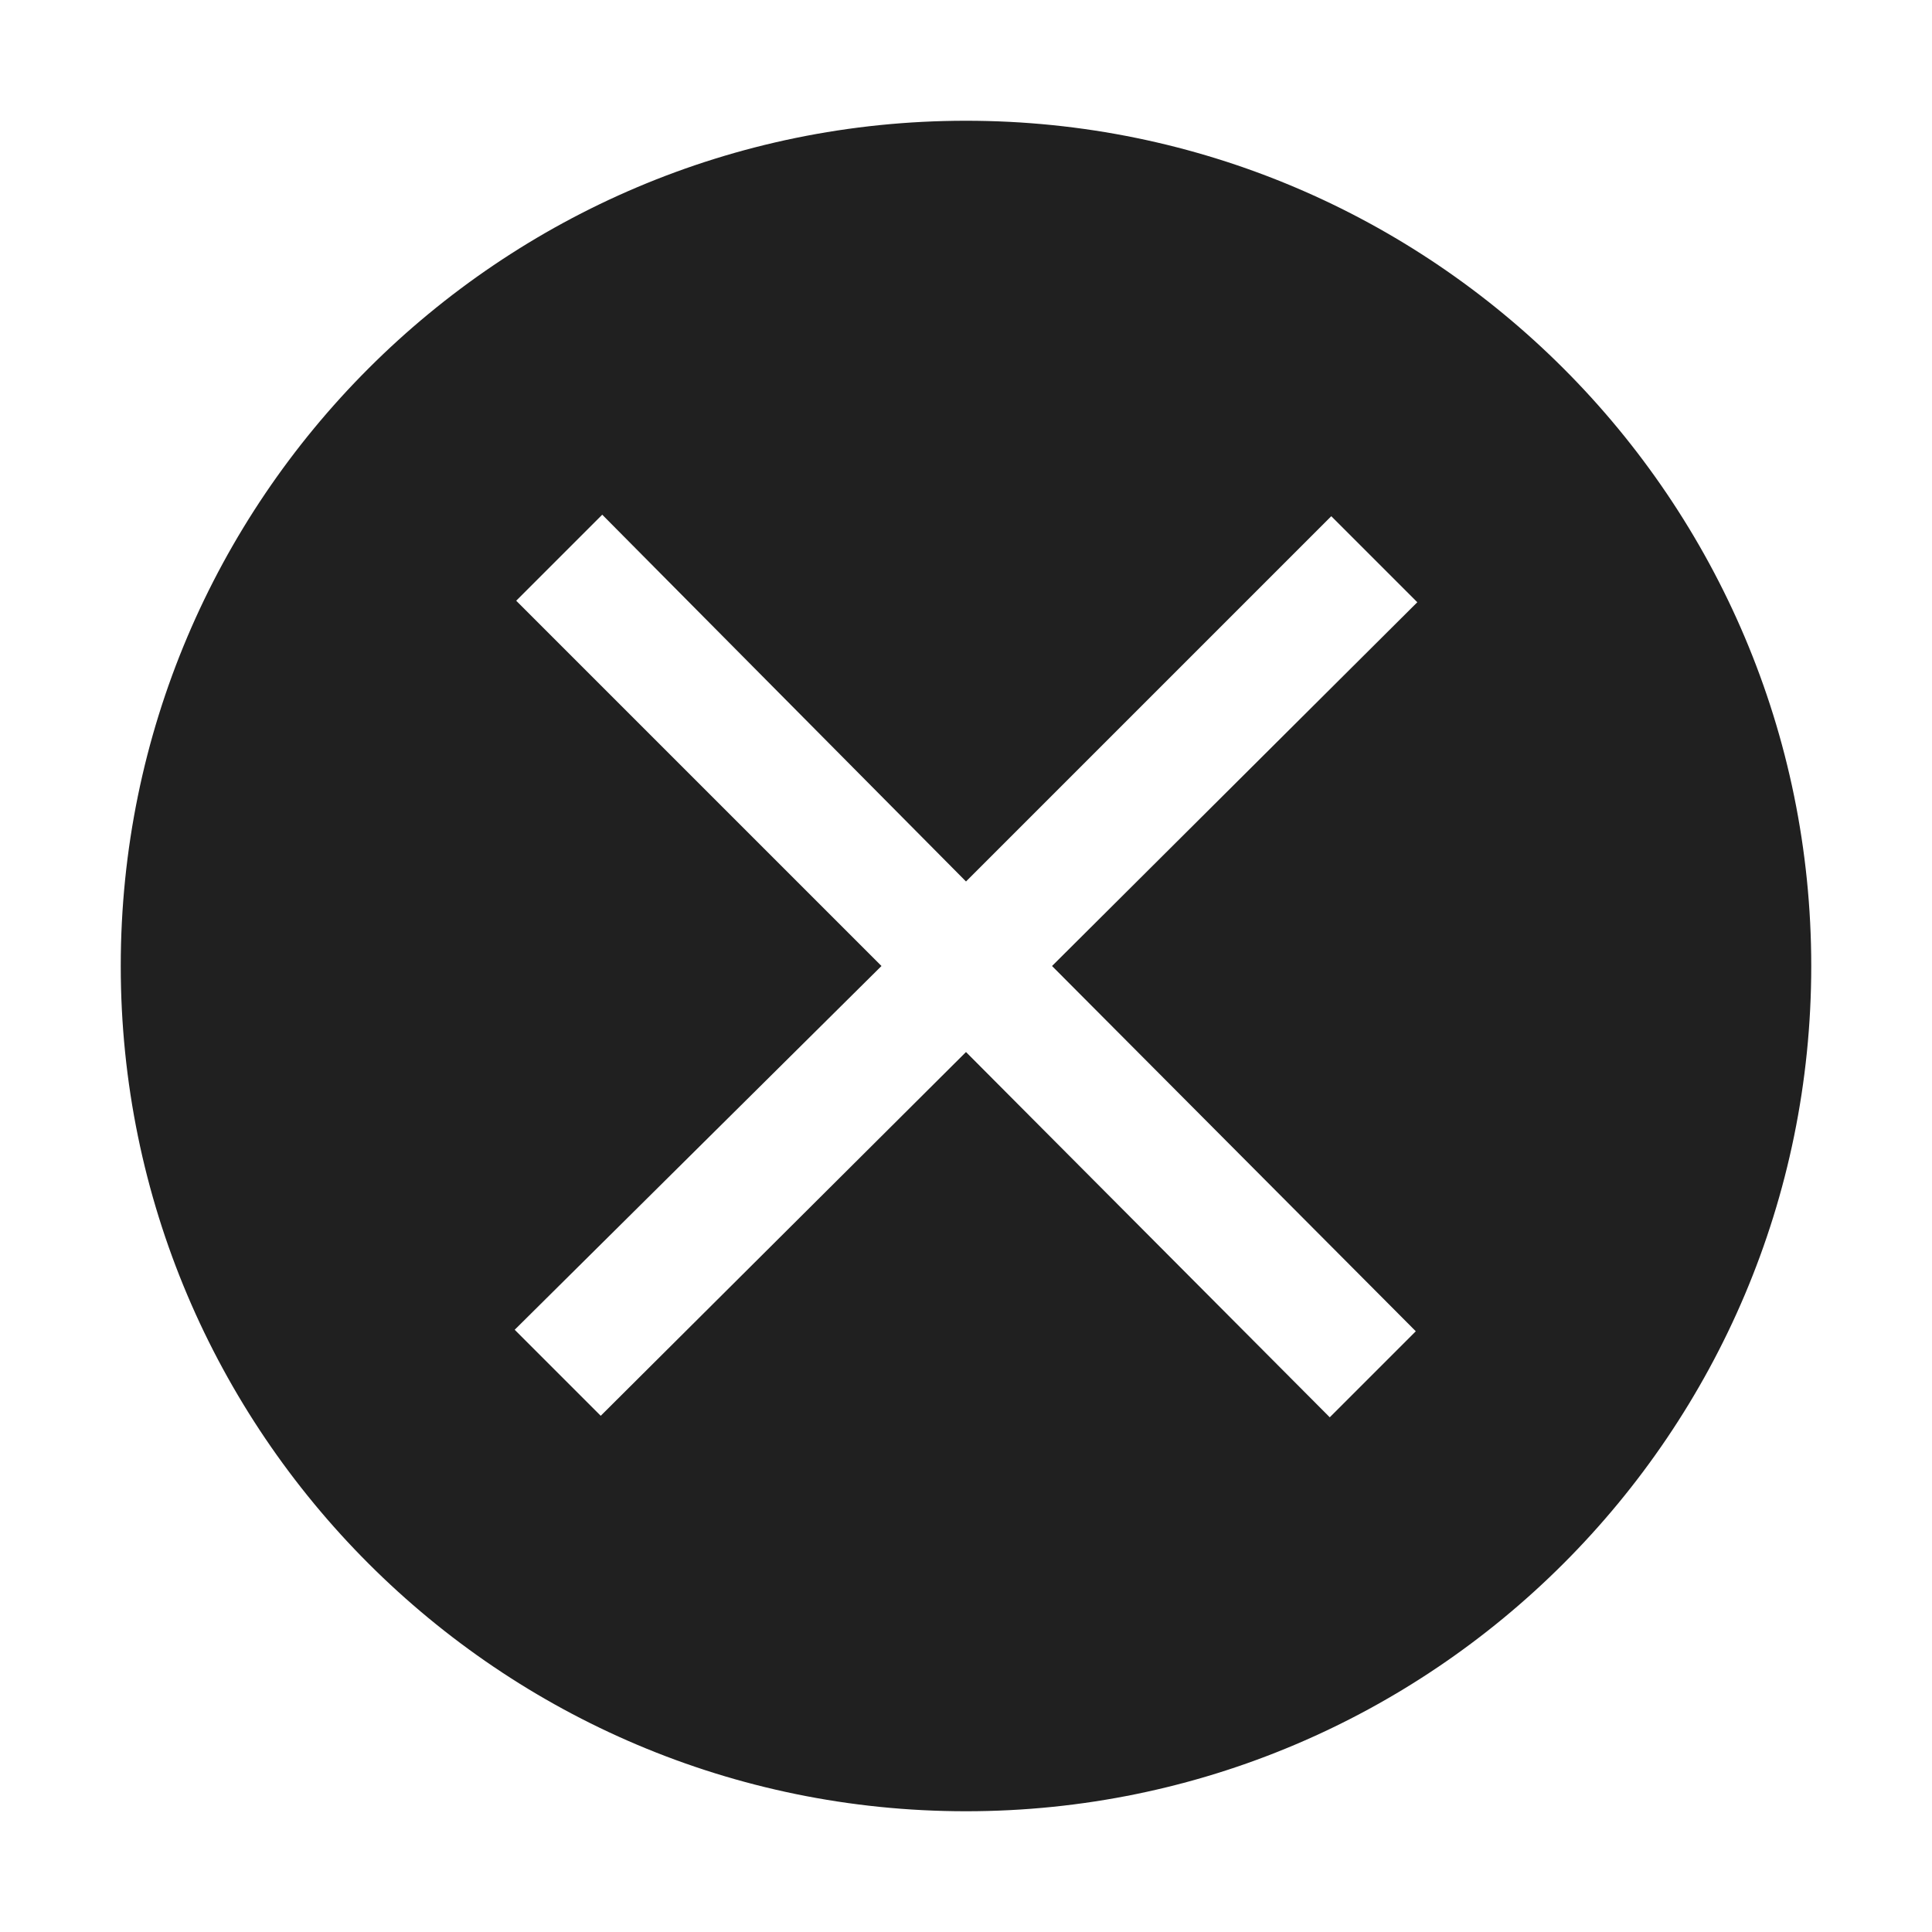
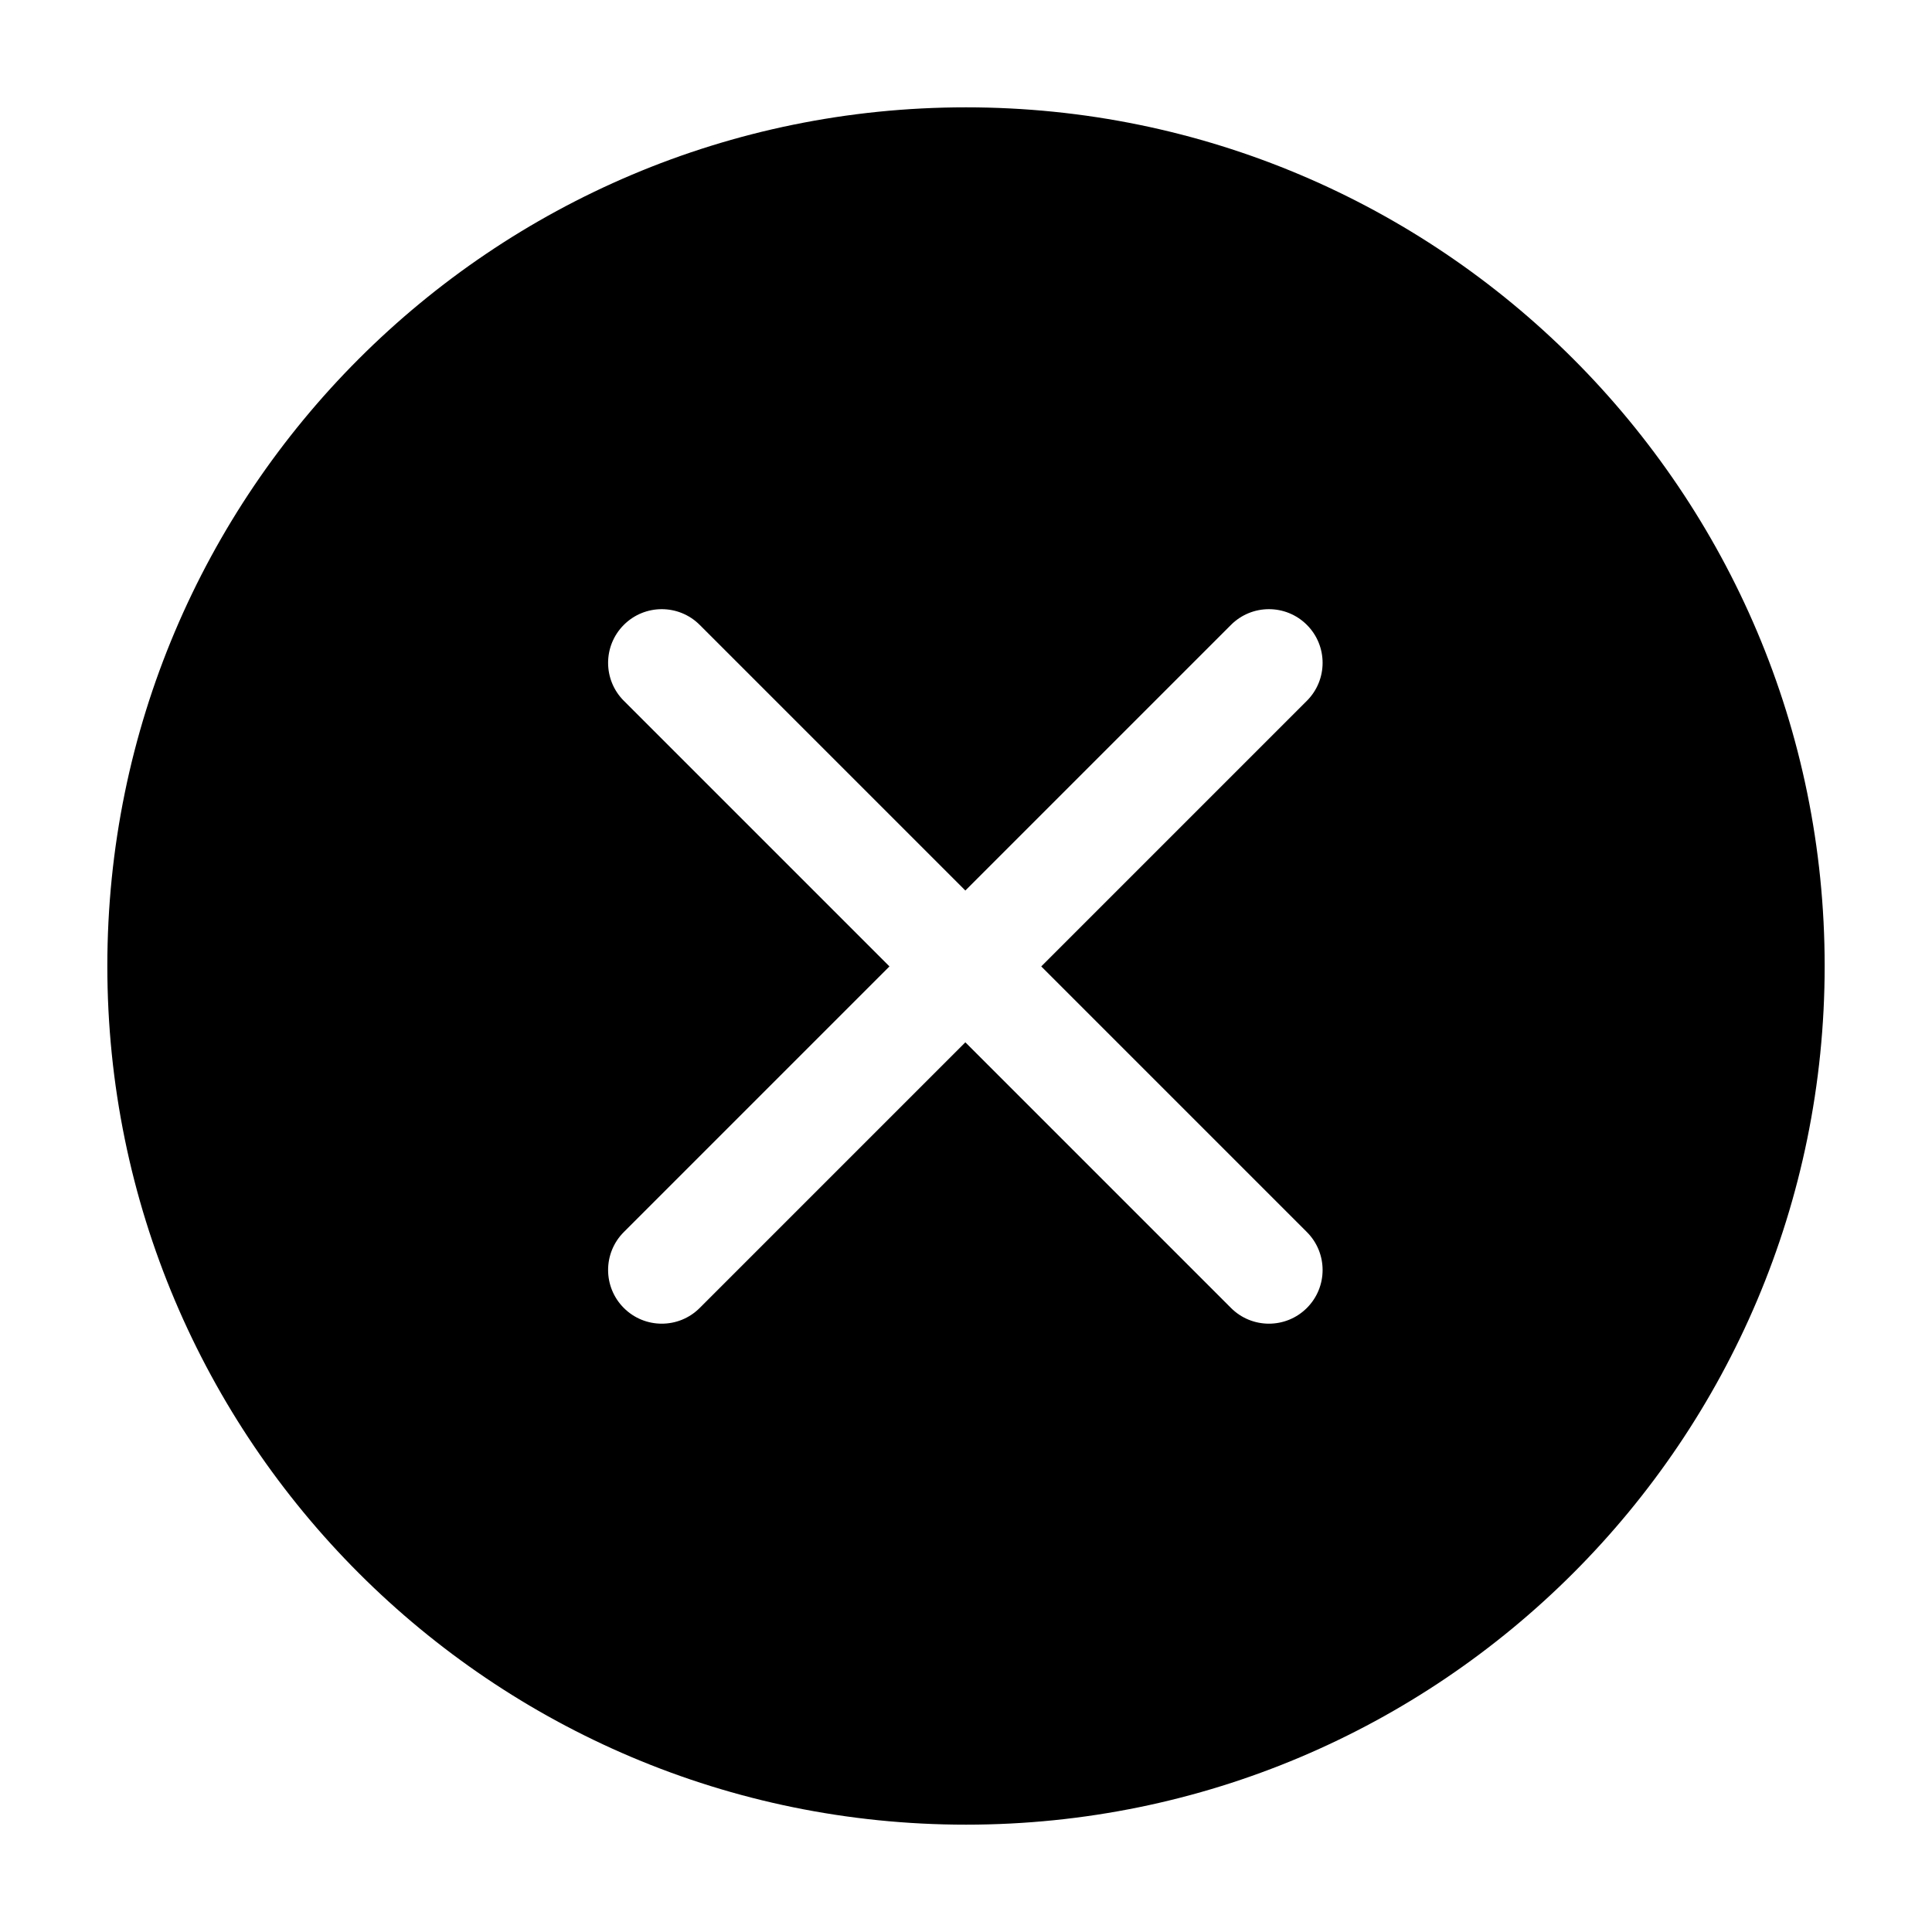
- <svg xmlns="http://www.w3.org/2000/svg" t="1679922799048" class="icon" viewBox="0 0 1024 1024" version="1.1" p-id="9255" width="16" height="16">
-   <path d="M512 64C264.8 64 64 264.8 64 512s200.8 448 448 448 448-200.8 448-448S759.2 64 512 64z m238.4 641.6l-45.6 45.6L512 557.6 318.4 750.4l-45.6-45.6L467.2 512 273.6 318.4l45.6-45.6L512 467.2l193.6-193.6 45.6 45.6L557.6 512l192.8 193.6z" p-id="9256" fill="#202020" />
+ <svg xmlns="http://www.w3.org/2000/svg" t="1682329440098" class="icon" viewBox="0 0 1024 1024" version="1.1" p-id="3669" width="16" height="16">
+   <path d="M512 56.889c251.351 0 455.111 203.76 455.111 455.111S763.351 967.111 512 967.111 56.889 763.351 56.889 512 260.649 56.889 512 56.889z m180.676 274.316c-11.108-11.108-29.118-11.108-40.227 0L511.657 471.998 370.864 331.206c-11.108-11.108-29.118-11.108-40.227 0-11.108 11.108-11.108 29.118 0 40.227L471.429 512.225 330.637 653.018c-11.108 11.108-11.108 29.118 0 40.227 11.108 11.108 29.118 11.108 40.227 0l140.793-140.793 140.792 140.793c11.108 11.108 29.118 11.108 40.227 0 11.108-11.108 11.108-29.118 0-40.227L551.883 512.225l140.793-140.793c11.108-11.108 11.108-29.118 0-40.227z" fill="#000000" p-id="3670" />
</svg>
